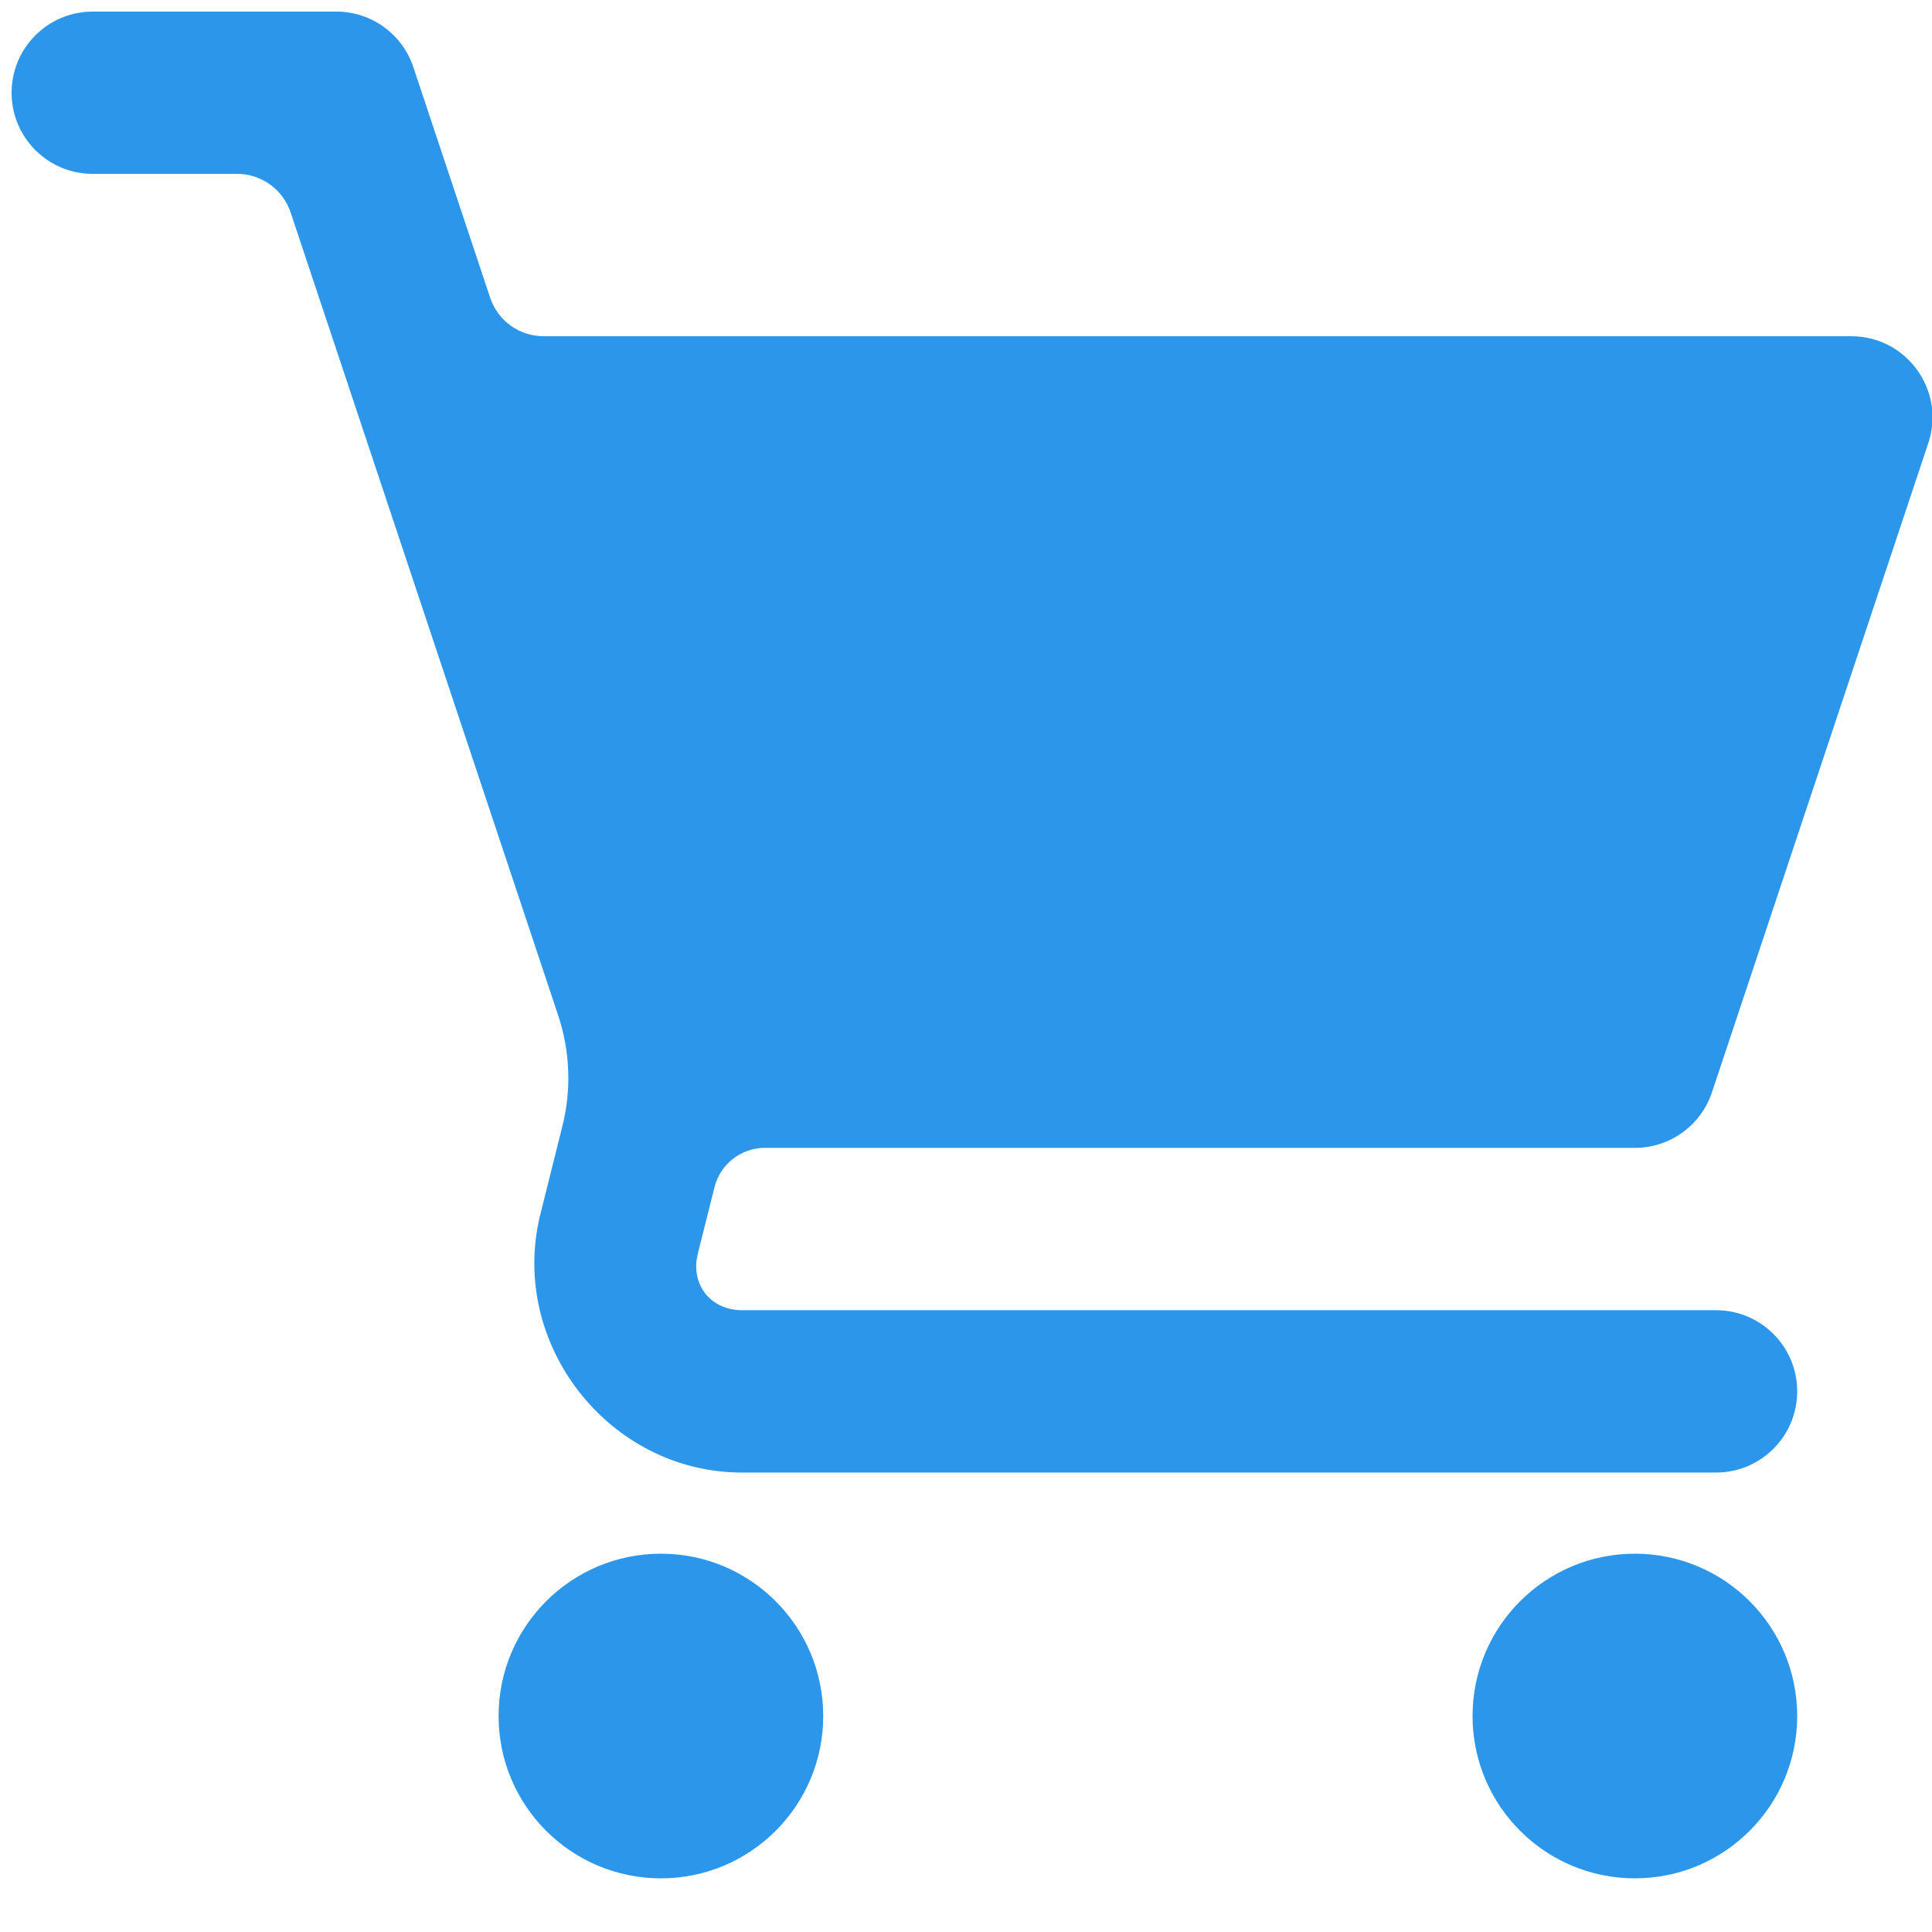
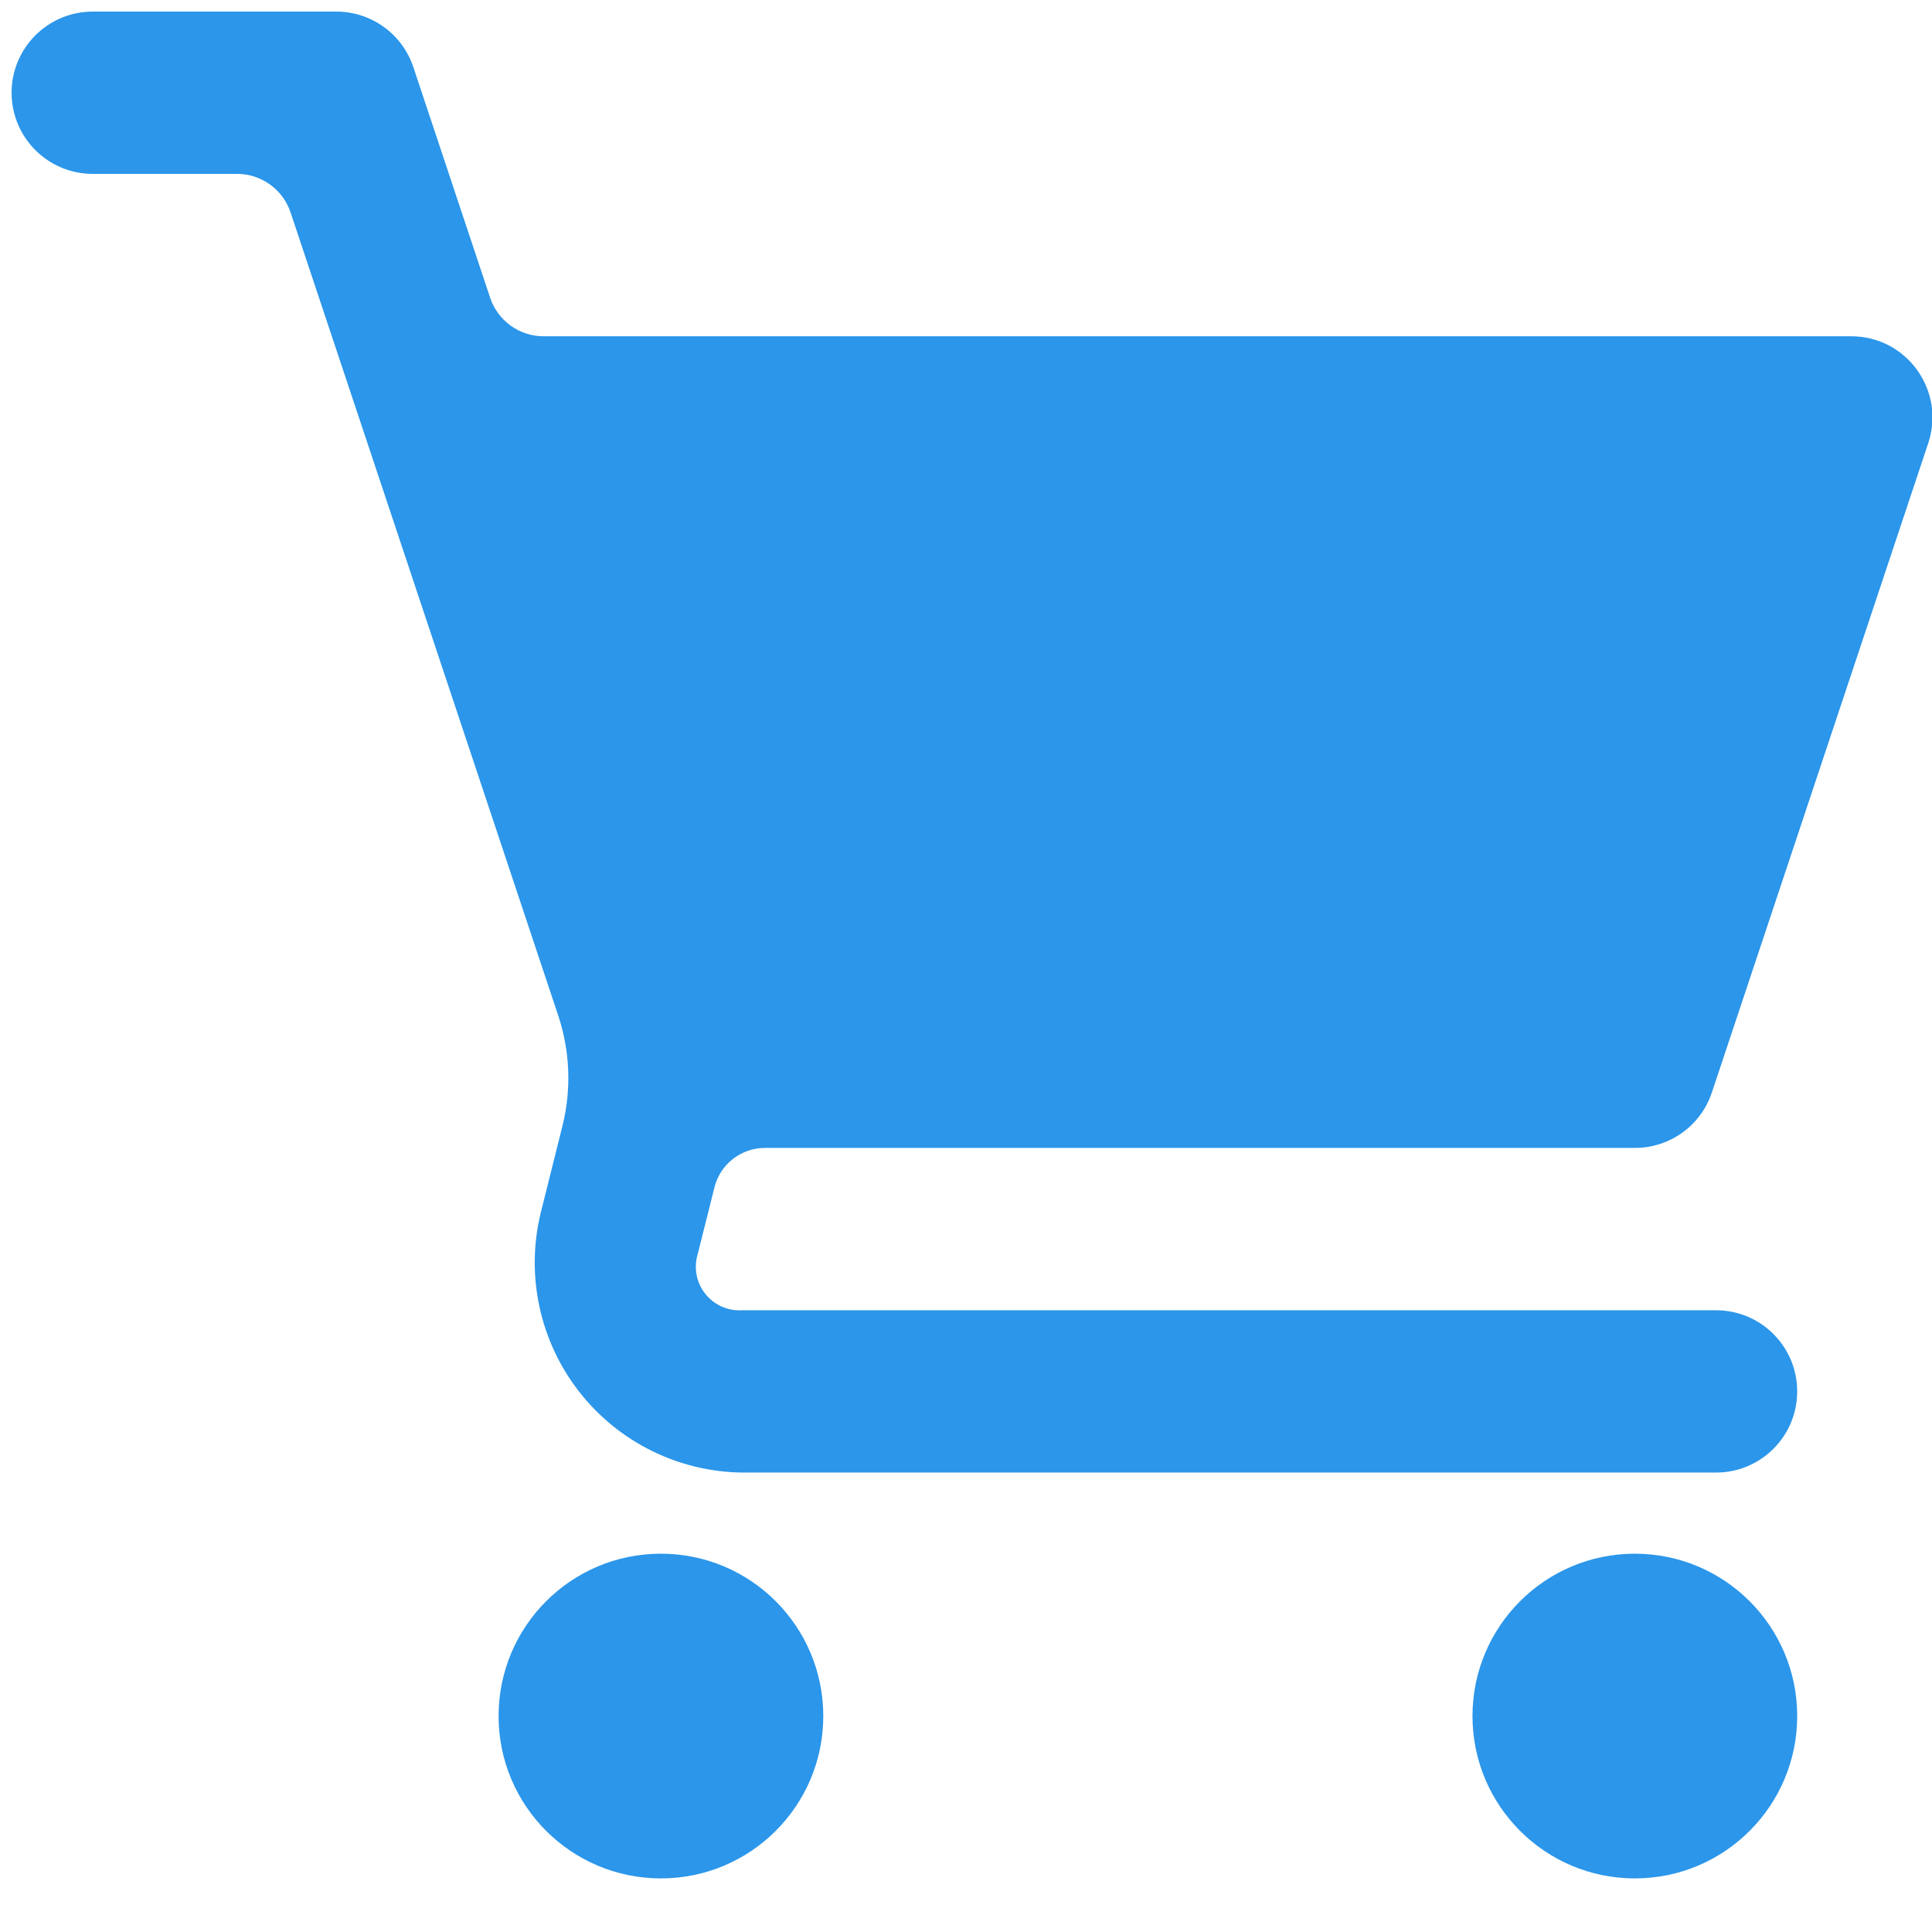
<svg xmlns="http://www.w3.org/2000/svg" viewBox="0 0 31 31" fill="#2B96EA">
-   <path d="M1.488 0.186C0.769 0.186 0.186 0.769 0.186 1.488C0.186 2.207 0.769 2.79 1.488 2.79H3.806C3.995 2.79 4.18 2.85 4.334 2.961C4.488 3.072 4.603 3.228 4.663 3.408L8.956 16.292C9.147 16.864 9.171 17.48 9.025 18.065L8.671 19.482C8.153 21.557 9.768 23.628 11.907 23.628H27.535C28.254 23.628 28.837 23.045 28.837 22.325C28.837 21.606 28.254 21.023 27.535 21.023H11.907C11.4 21.023 11.074 20.607 11.197 20.115L11.464 19.05C11.509 18.87 11.613 18.709 11.76 18.595C11.907 18.48 12.087 18.418 12.273 18.418H26.233C26.793 18.419 27.291 18.06 27.469 17.528L30.941 7.109C31.222 6.266 30.594 5.395 29.705 5.395H8.722C8.533 5.395 8.348 5.335 8.194 5.225C8.04 5.114 7.925 4.957 7.865 4.777L6.632 1.076C6.454 0.544 5.956 0.185 5.395 0.186H1.488ZM10.605 24.93C9.166 24.93 8 26.096 8 27.535C8 28.973 9.166 30.139 10.605 30.139C12.043 30.139 13.209 28.973 13.209 27.535C13.209 26.096 12.043 24.93 10.605 24.93ZM26.233 24.93C24.794 24.93 23.628 26.096 23.628 27.535C23.628 28.973 24.794 30.139 26.233 30.139C27.671 30.139 28.837 28.973 28.837 27.535C28.837 26.096 27.671 24.93 26.233 24.93Z" fill="#2B96EA" />
+   <path d="M1.488.186C.769.186.186.769.186 1.488S.769 2.79 1.488 2.79h2.317c.19 0 .374.06.528.171s.269.267.329.447l4.294 12.884c.191.572.215 1.188.069 1.773l-.354 1.417a3.37 3.37 0 0 0 3.236 4.146h15.628c.719 0 1.302-.583 1.302-1.302s-.583-1.302-1.302-1.302H11.907a.7.7 0 0 1-.71-.908l.267-1.065c.045-.18.149-.341.296-.455s.327-.177.513-.177h13.959a1.3 1.3 0 0 0 1.236-.89l3.472-10.419c.281-.844-.347-1.715-1.236-1.714H8.722c-.19 0-.374-.06-.528-.171s-.269-.267-.329-.447L6.632 1.076C6.454.544 5.956.185 5.395.186H1.488zm9.116 24.744C9.166 24.93 8 26.096 8 27.535s1.166 2.605 2.605 2.605 2.605-1.166 2.605-2.605-1.166-2.605-2.605-2.605zm15.628 0c-1.439 0-2.605 1.166-2.605 2.605s1.166 2.605 2.605 2.605 2.605-1.166 2.605-2.605-1.166-2.605-2.605-2.605z" />
</svg>
